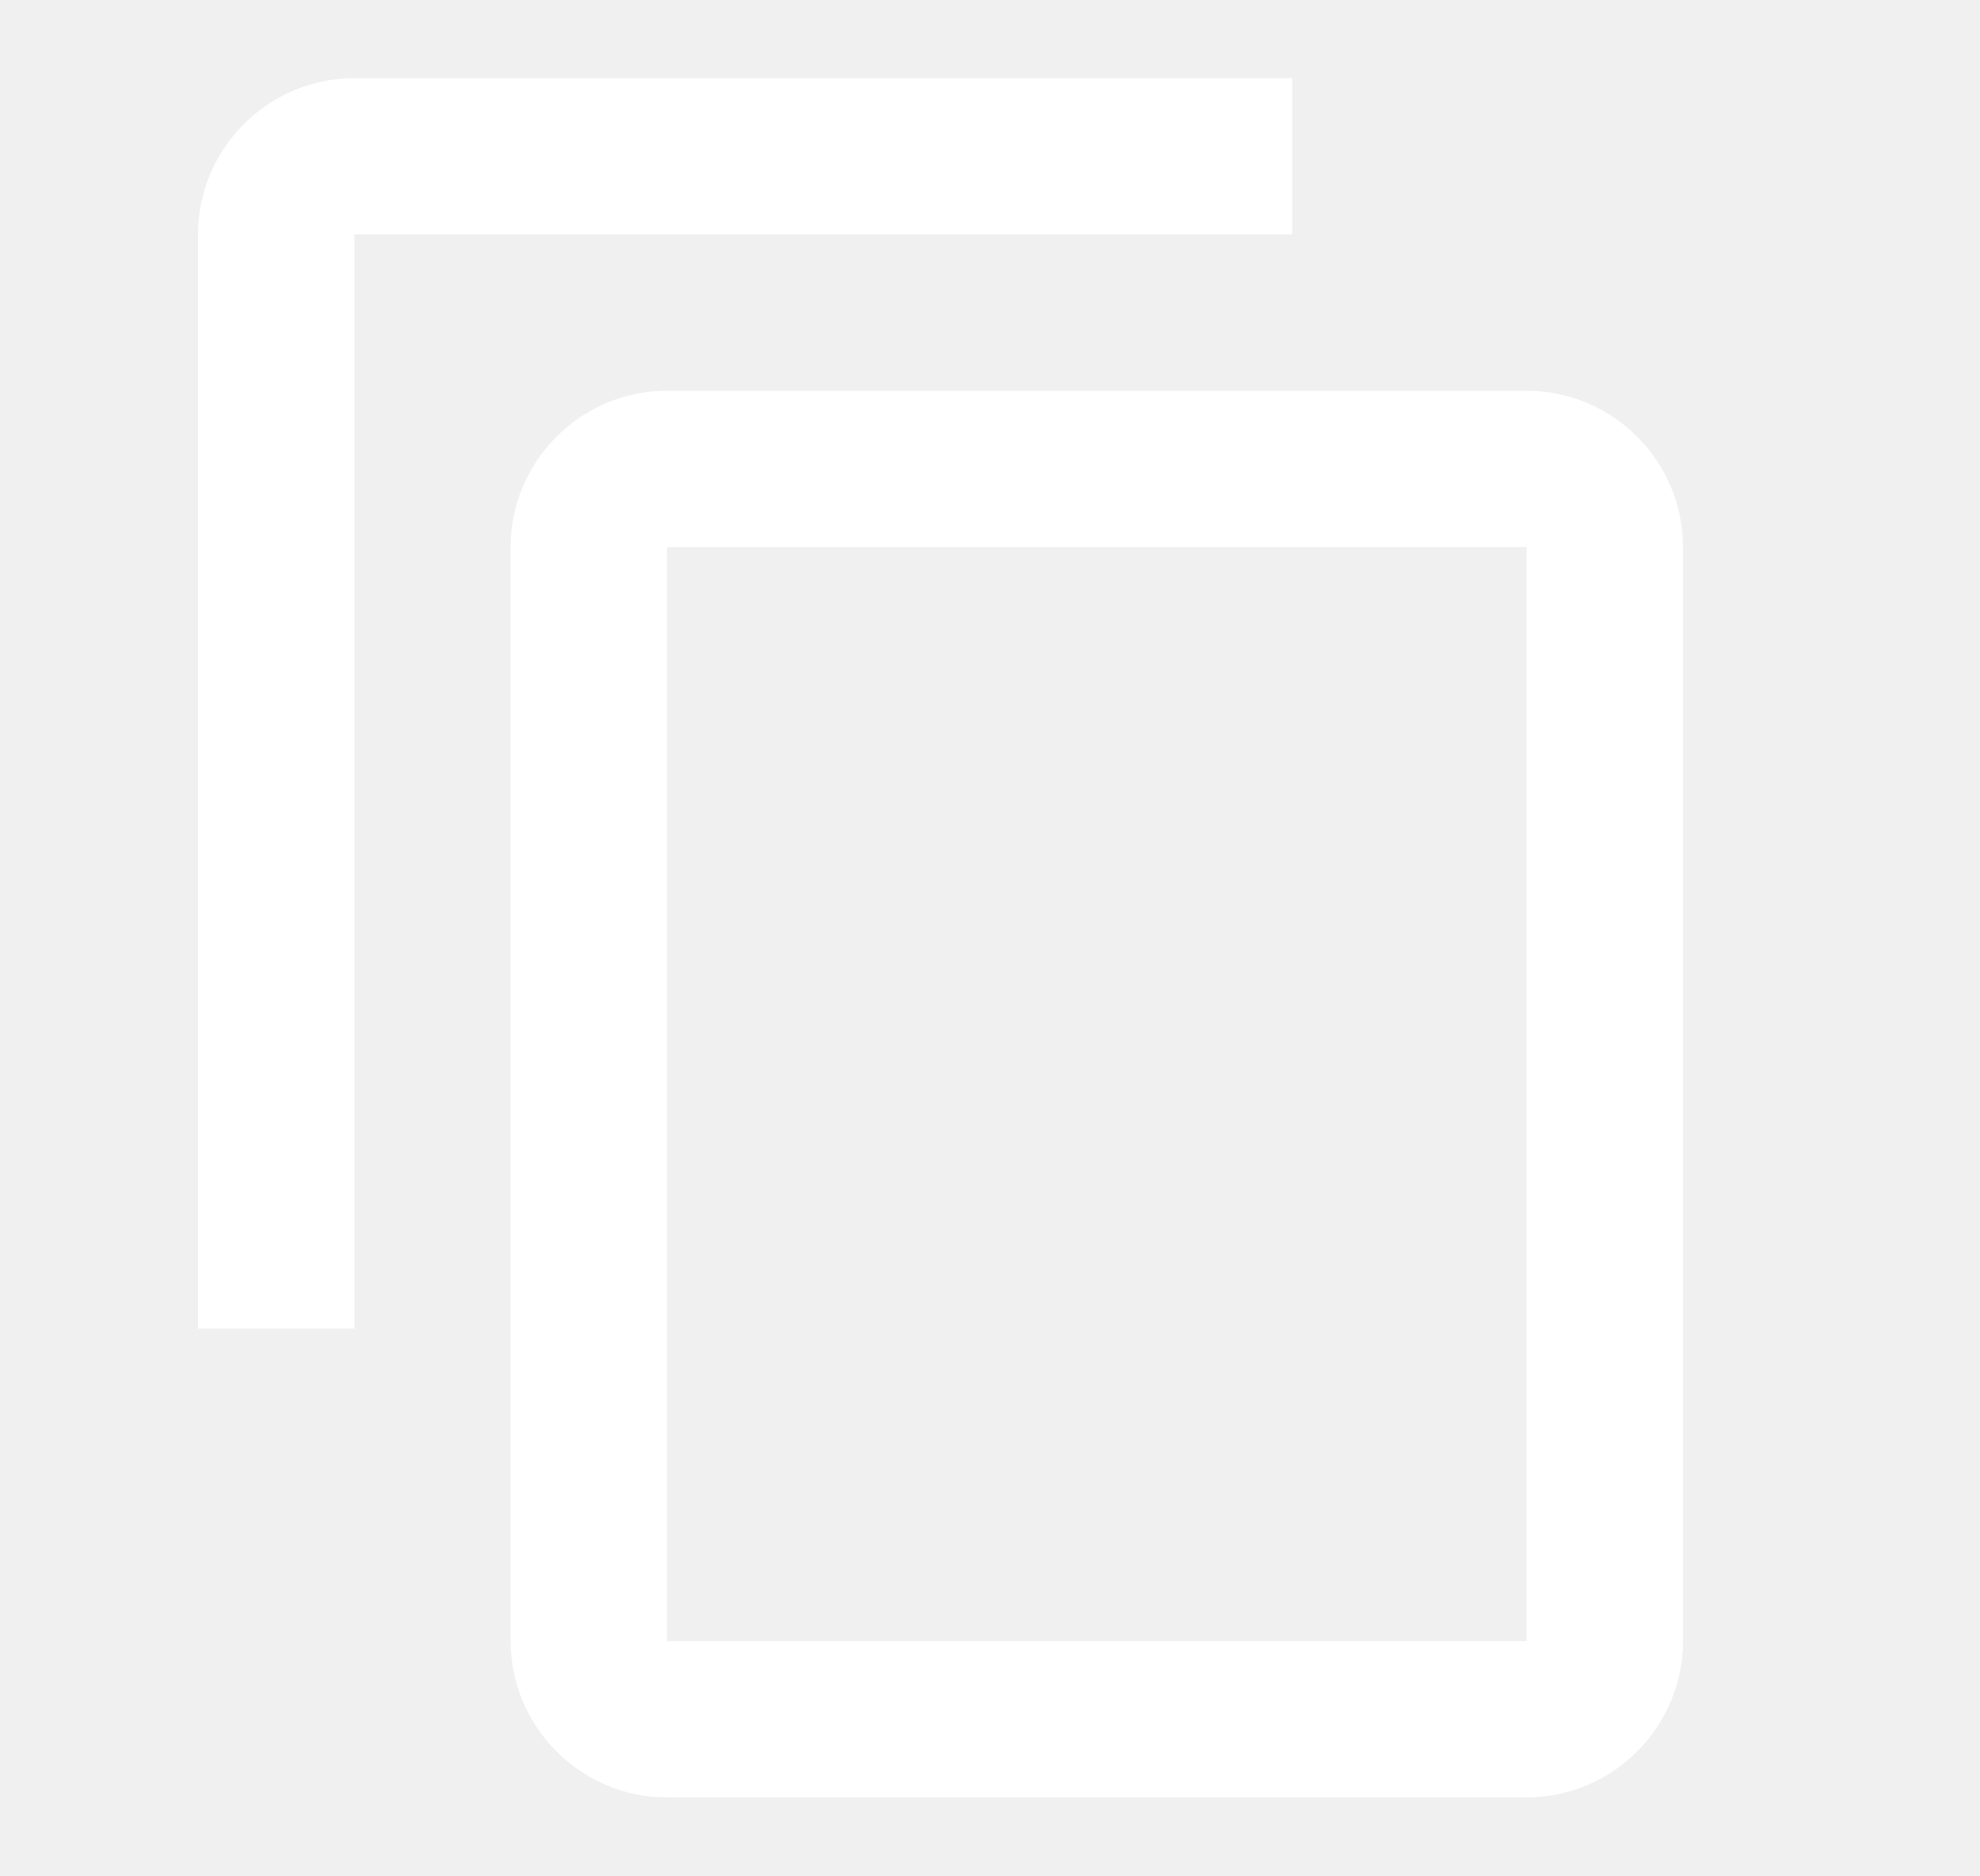
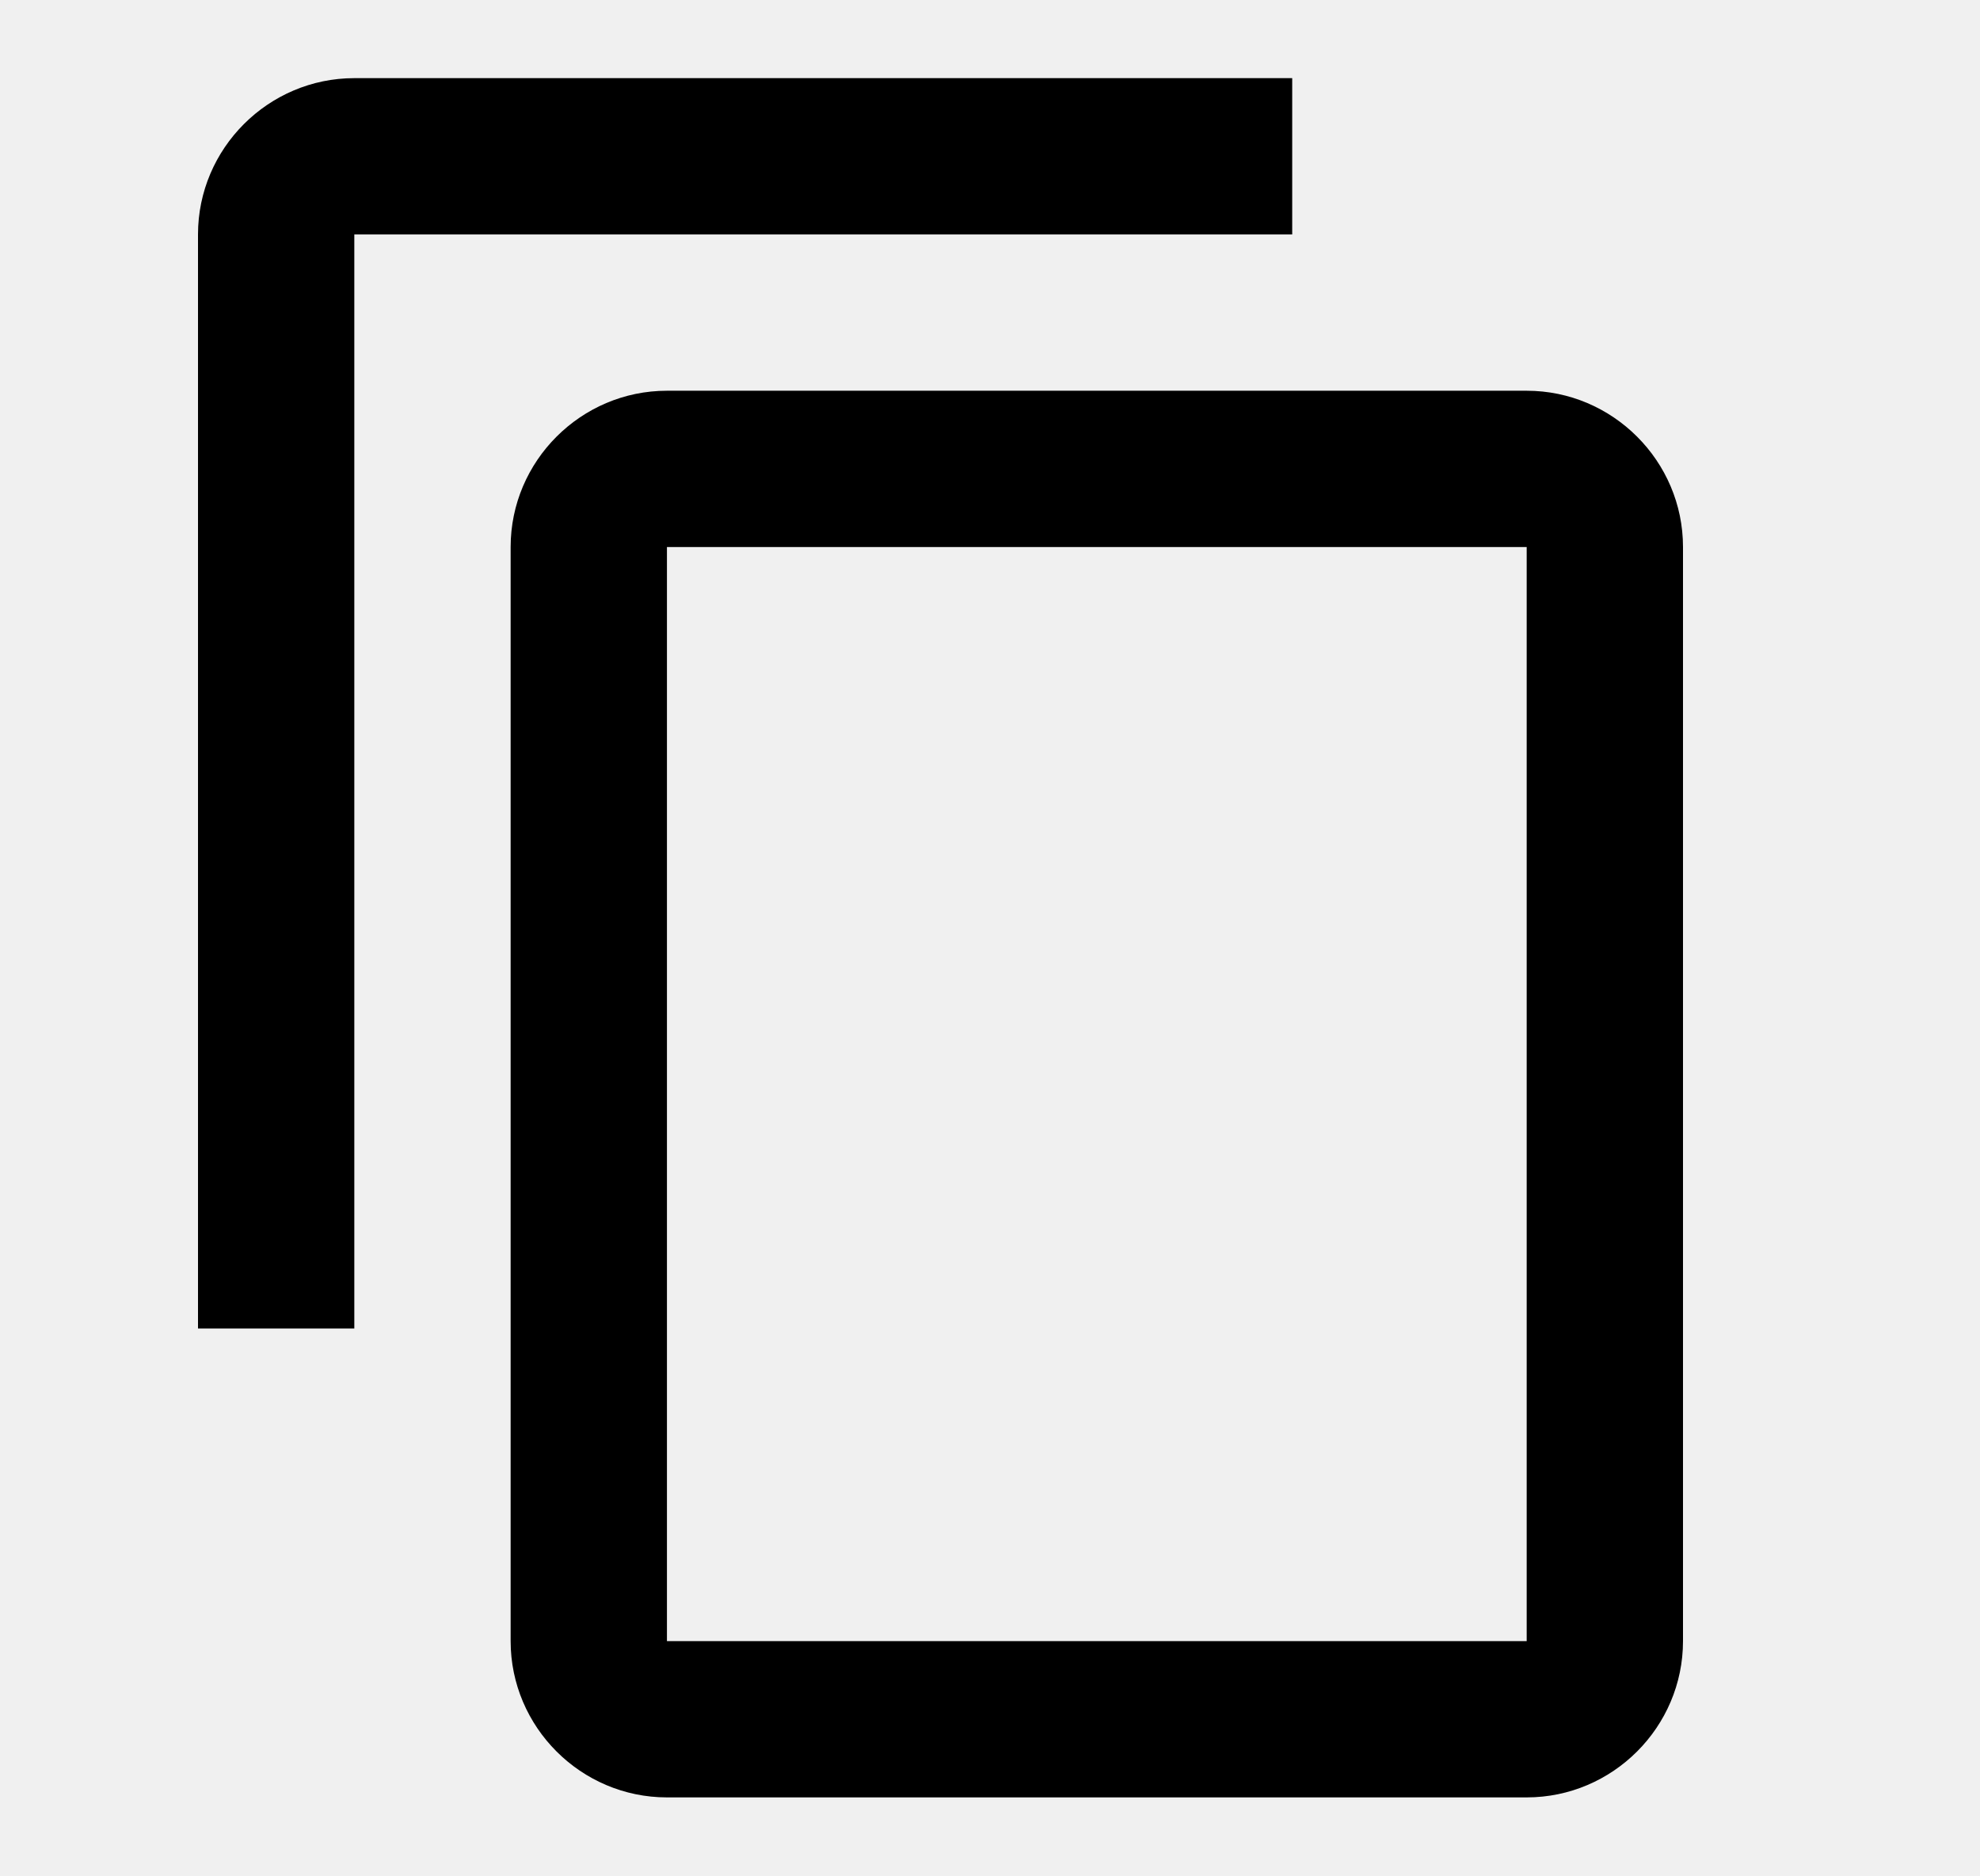
- <svg xmlns="http://www.w3.org/2000/svg" width="19" height="18" viewBox="0 0 19 18" fill="white">
+ <svg xmlns="http://www.w3.org/2000/svg" width="19" height="18" viewBox="0 0 19 18" fill="black">
  <g clip-path="url(#clip0_113_10398)">
    <path d="M12.4 0.75H3.4C2.575 0.75 1.9 1.425 1.9 2.25V12.75H3.4V2.25H12.4V0.75ZM14.65 3.75H6.4C5.575 3.75 4.9 4.425 4.9 5.25V15.75C4.9 16.575 5.575 17.25 6.4 17.25H14.65C15.475 17.25 16.15 16.575 16.15 15.75V5.25C16.15 4.425 15.475 3.75 14.65 3.75ZM14.65 15.75H6.4V5.25H14.65V15.75Z" fill="#00000" />
  </g>
  <defs>
    <clipPath id="clip0_113_10398">
-       <rect width="18" height="18" fill="white" transform="translate(0.400391)" />
+       <rect width="18" height="18" fill="black" transform="translate(0.400391)" />
    </clipPath>
  </defs>
</svg>
